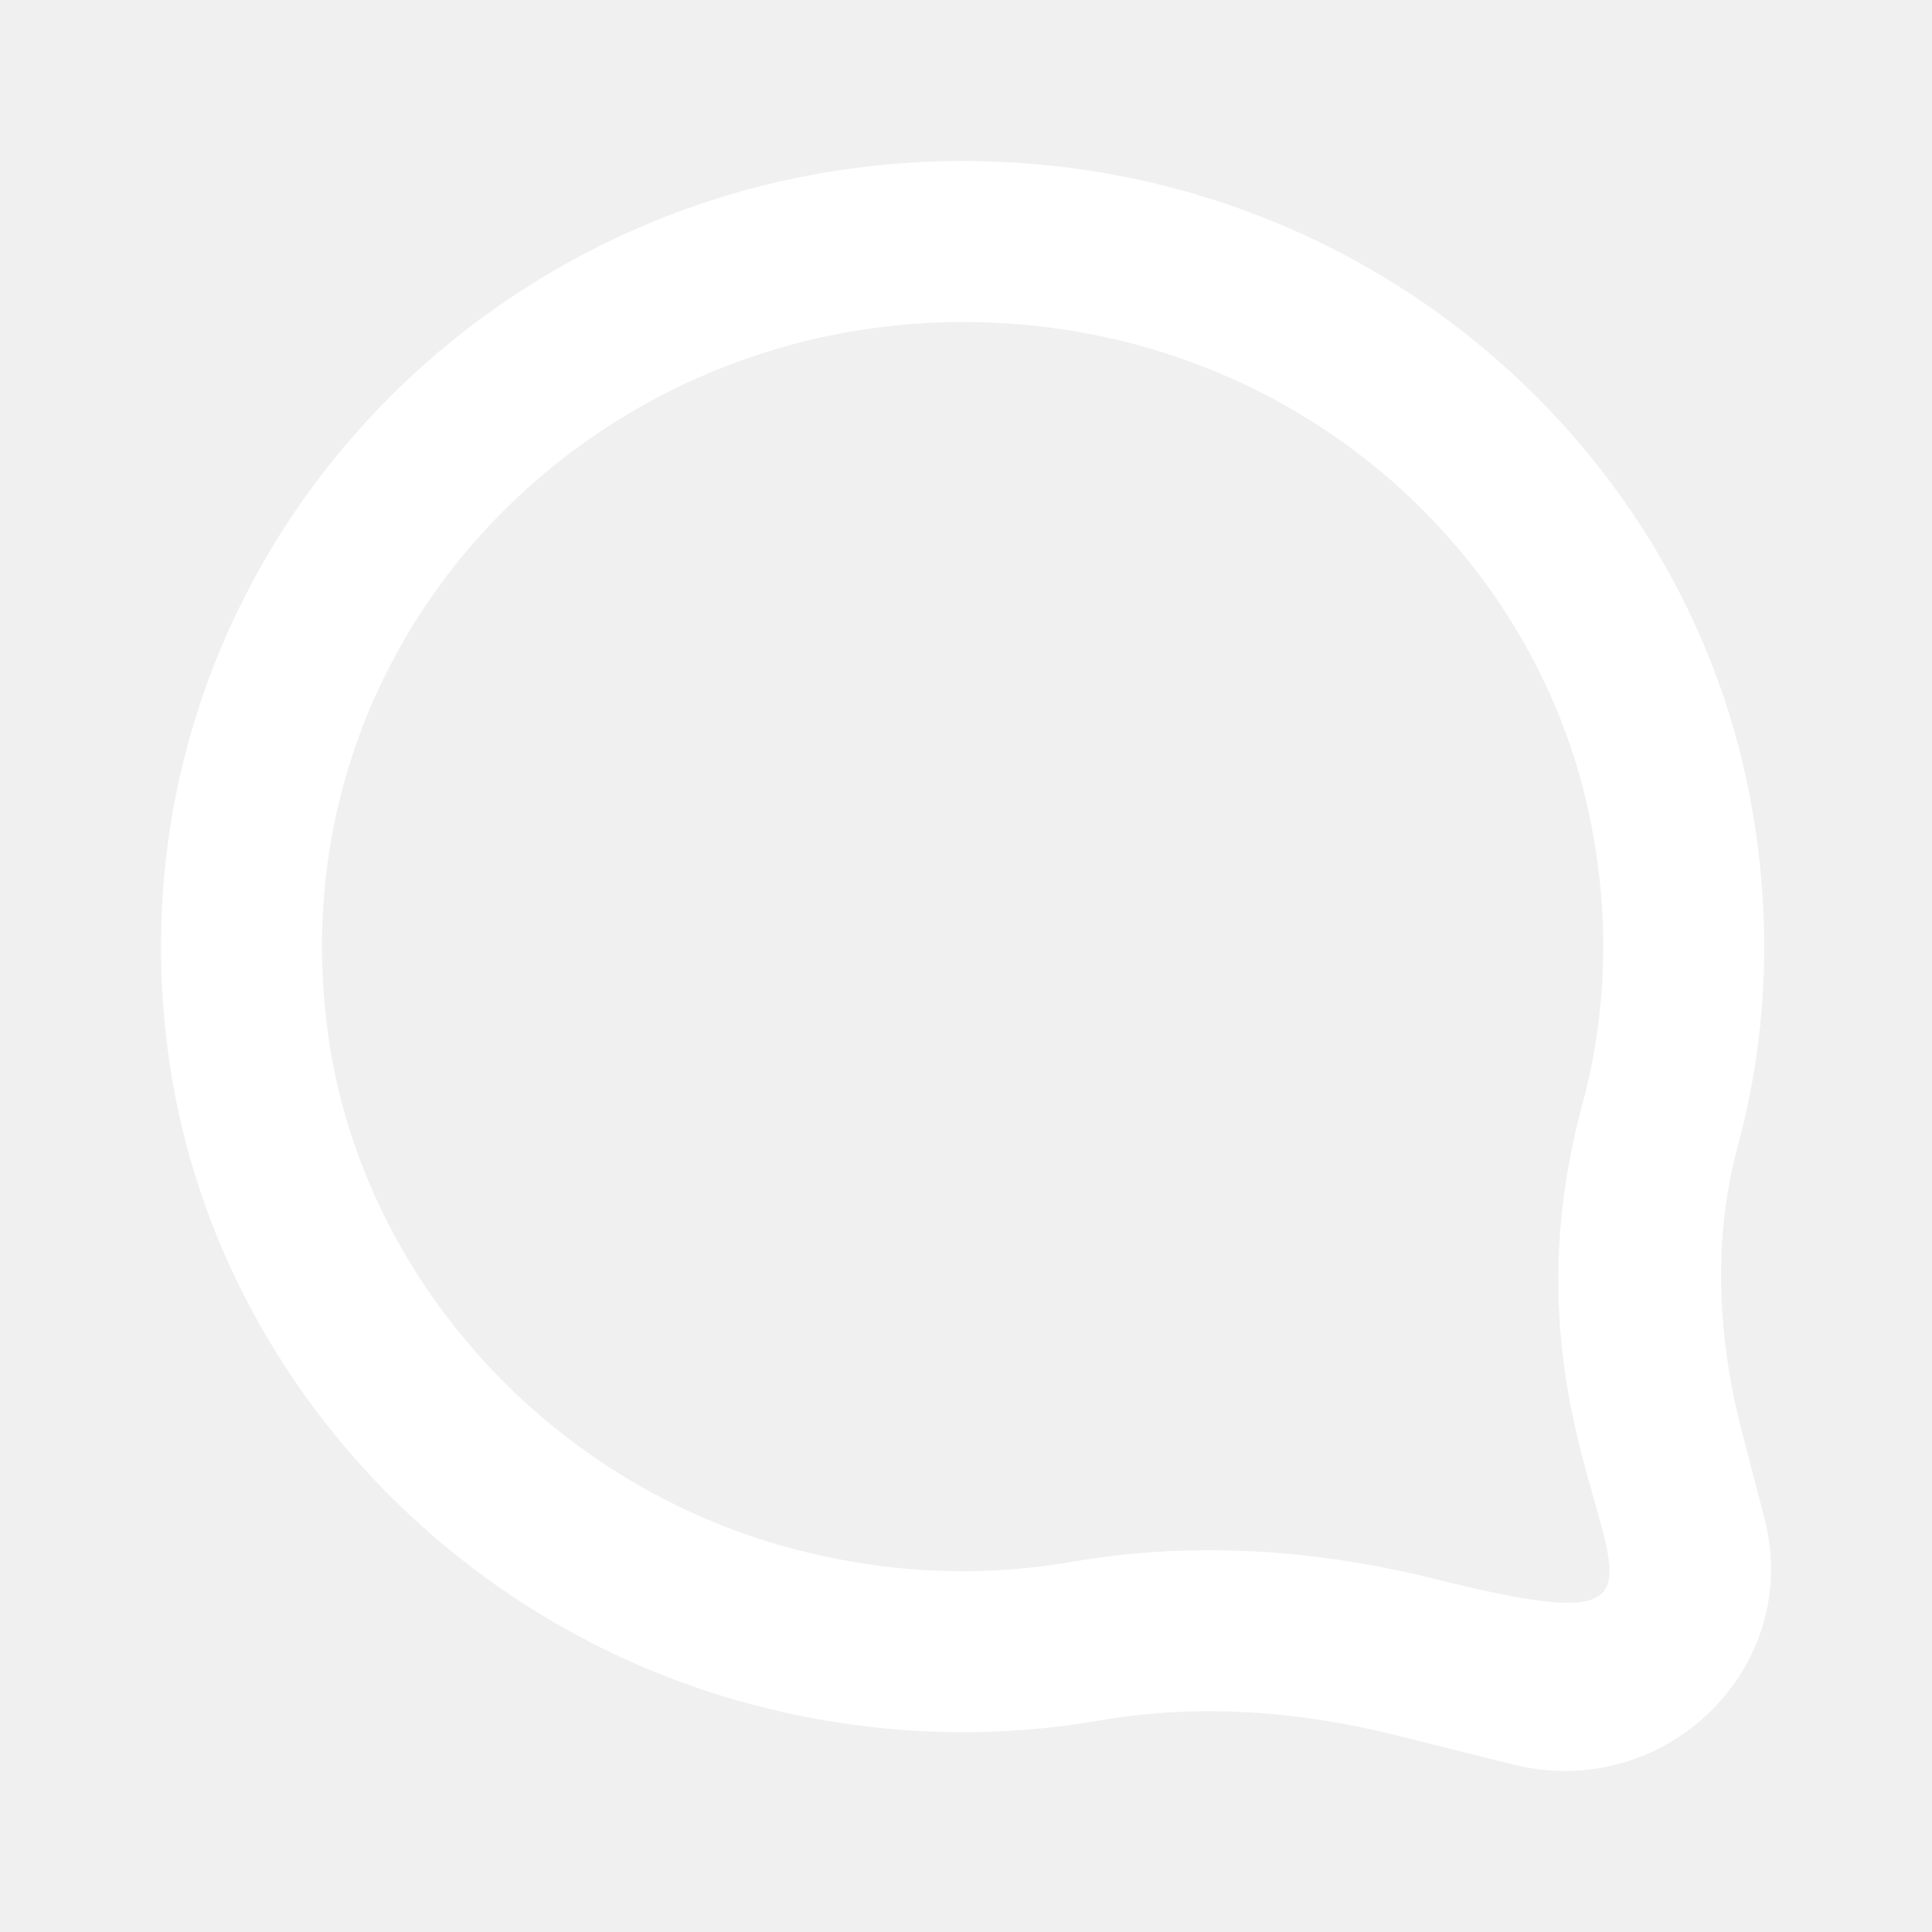
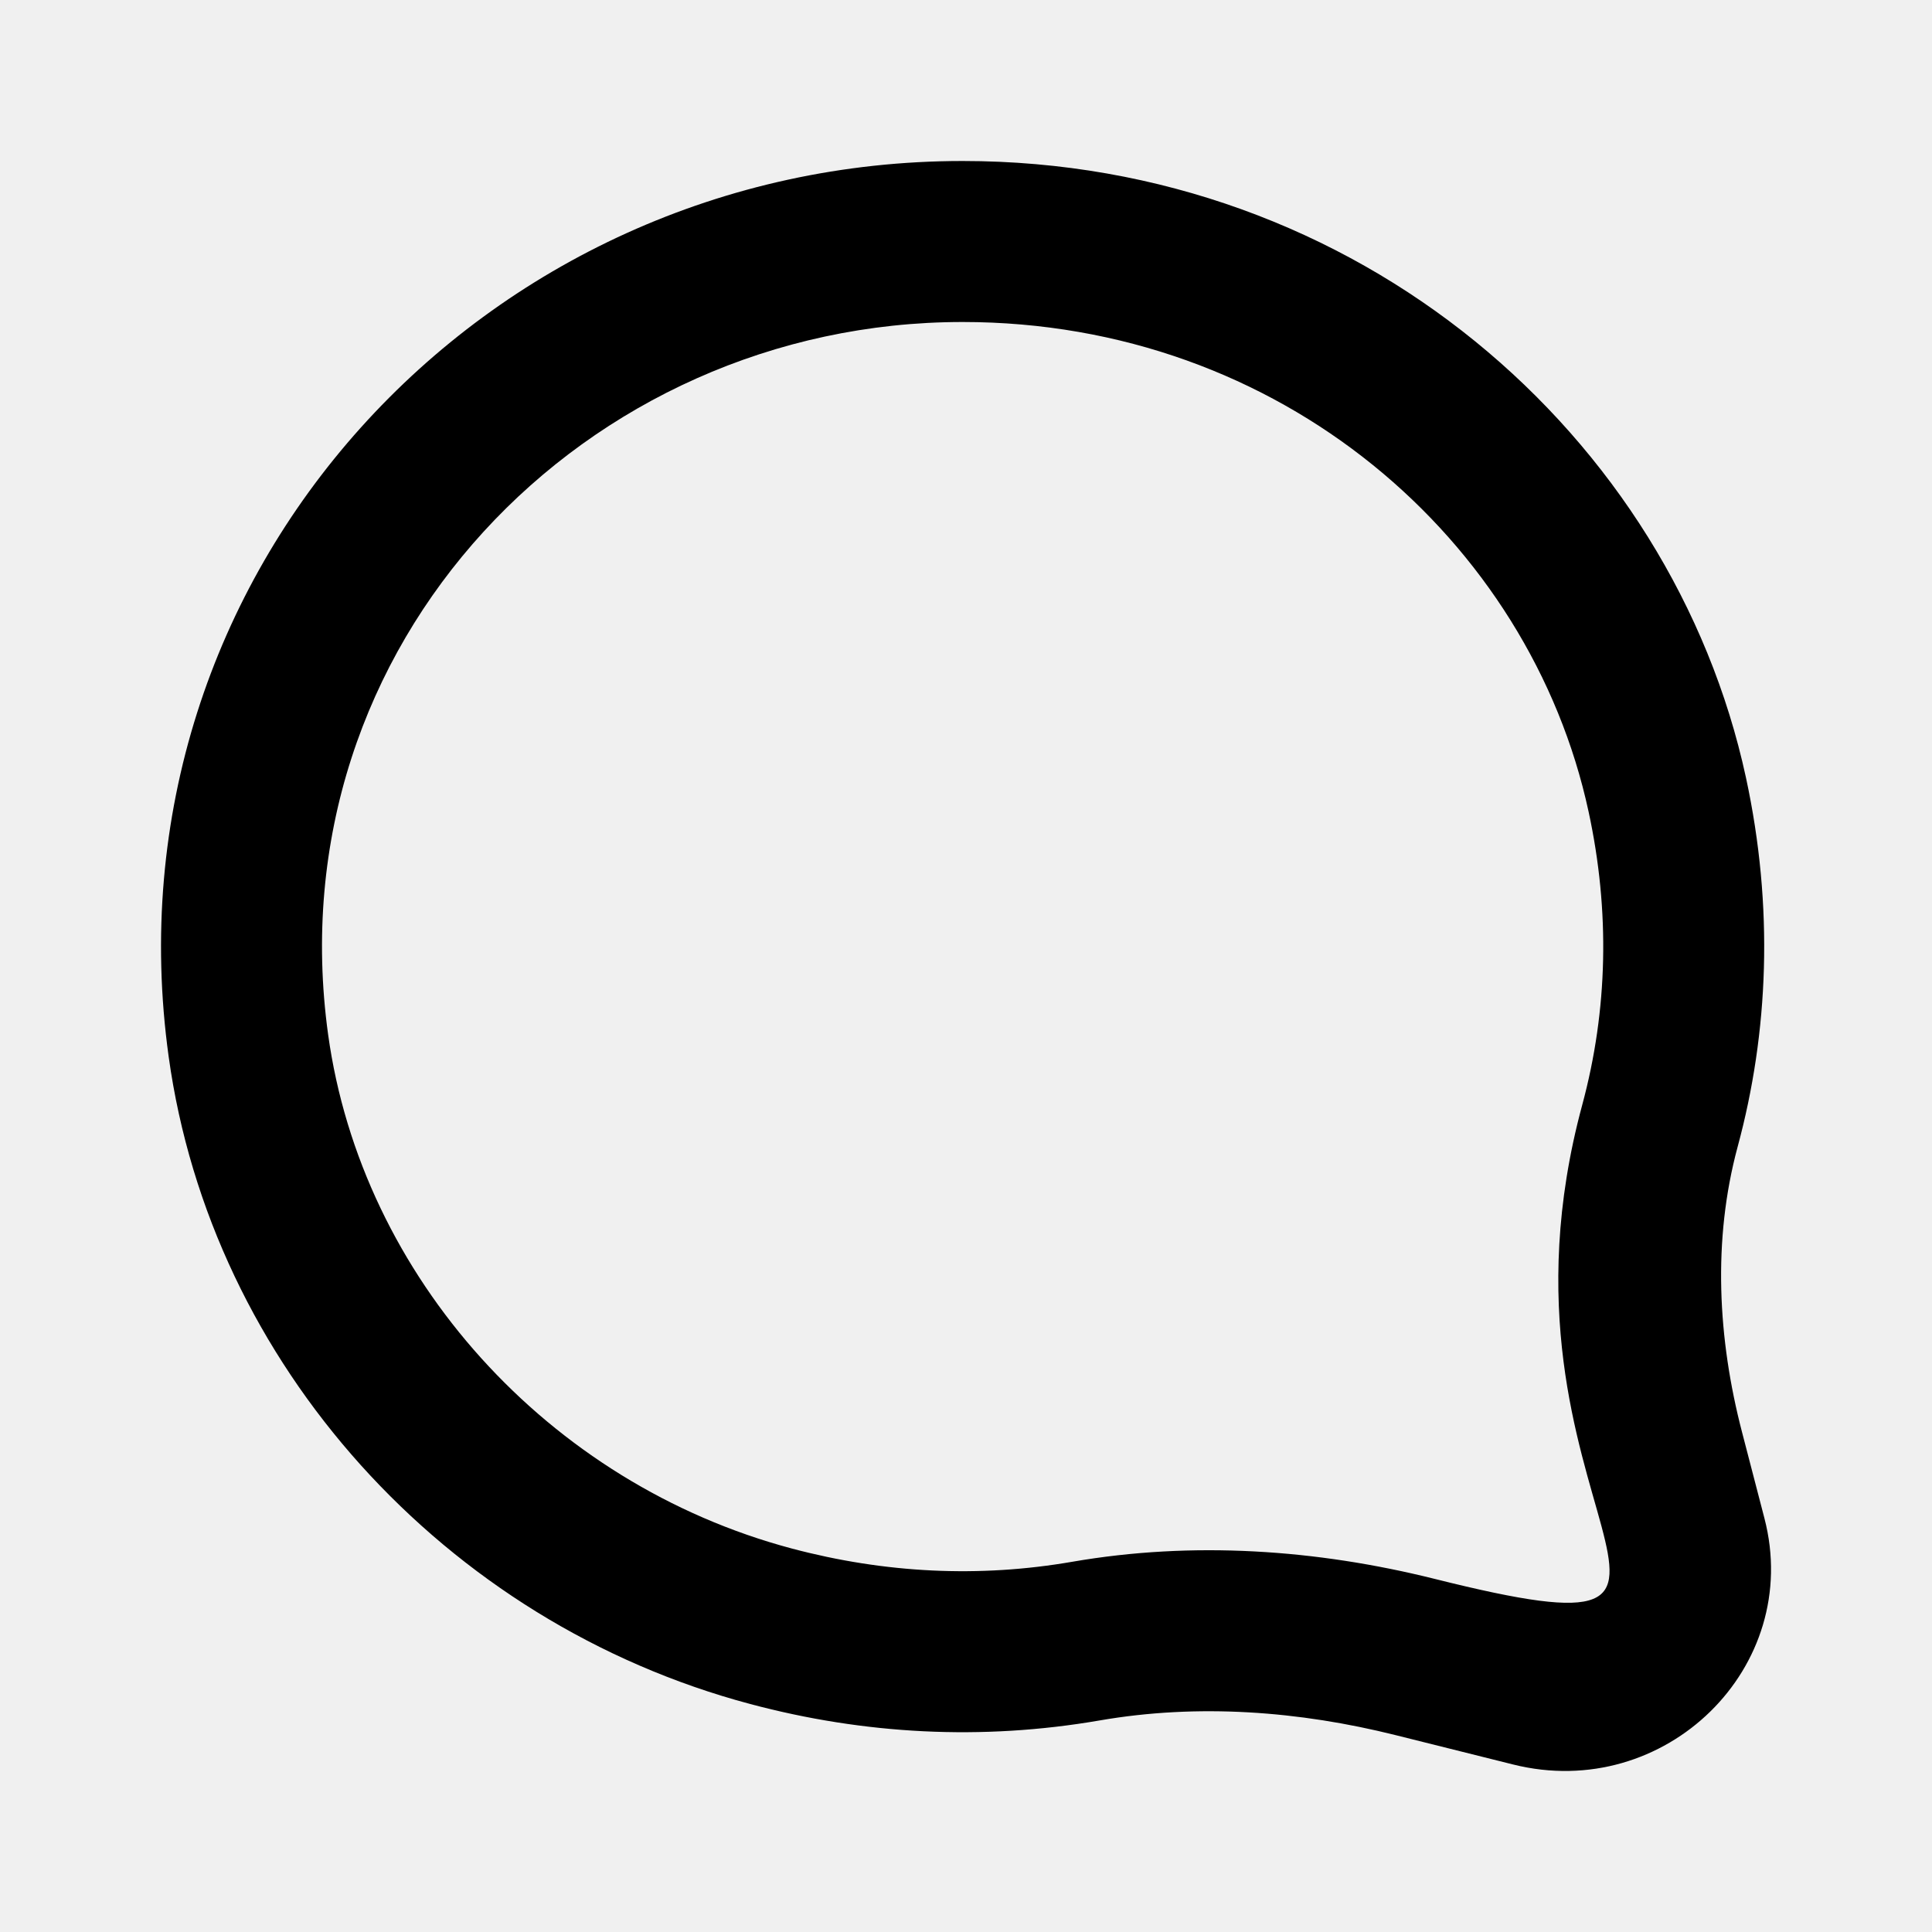
- <svg xmlns="http://www.w3.org/2000/svg" width="24" height="24" viewBox="0 0 24 24" fill="none">
-   <path fill-rule="evenodd" clip-rule="evenodd" d="M11.958 2C6 2 1.265 7.127 2.095 13.125C2.624 16.947 5.523 20.156 9.32 21.168C10.734 21.545 12.194 21.625 13.66 21.372C14.884 21.16 16.14 21.255 17.339 21.555L18.796 21.919C20.685 22.392 22.401 20.711 21.918 18.859C21.918 18.859 21.648 17.823 21.64 17.79C21.338 16.63 21.273 15.405 21.585 14.248C21.971 12.822 22.036 11.269 21.689 9.66C20.771 5.415 16.873 2 11.958 2ZM11.958 4C15.91 4 19.005 6.71 19.734 10.083C20.001 11.319 19.974 12.544 19.655 13.726C18.305 18.718 22.252 20.722 17.824 19.614C16.351 19.246 14.816 19.142 13.319 19.401C12.164 19.601 10.994 19.544 9.835 19.236C6.808 18.429 4.493 15.863 4.076 12.851C3.405 7.997 7.269 4 11.958 4Z" fill="white" />
+ <svg xmlns="http://www.w3.org/2000/svg" viewBox="0 0 24 24" fill="none">
+   <path fill-rule="evenodd" clip-rule="evenodd" d="M11.958 2C6 2 1.265 7.127 2.095 13.125C2.624 16.947 5.523 20.156 9.32 21.168C10.734 21.545 12.194 21.625 13.66 21.372C14.884 21.16 16.14 21.255 17.339 21.555L18.796 21.919C20.685 22.392 22.401 20.711 21.918 18.859C21.918 18.859 21.648 17.823 21.64 17.79C21.338 16.63 21.273 15.405 21.585 14.248C21.971 12.822 22.036 11.269 21.689 9.66C20.771 5.415 16.873 2 11.958 2ZM11.958 4C15.91 4 19.005 6.71 19.734 10.083C20.001 11.319 19.974 12.544 19.655 13.726C18.305 18.718 22.252 20.722 17.824 19.614C16.351 19.246 14.816 19.142 13.319 19.401C12.164 19.601 10.994 19.544 9.835 19.236C6.808 18.429 4.493 15.863 4.076 12.851C3.405 7.997 7.269 4 11.958 4Z" fill="currentColor" />
</svg>
